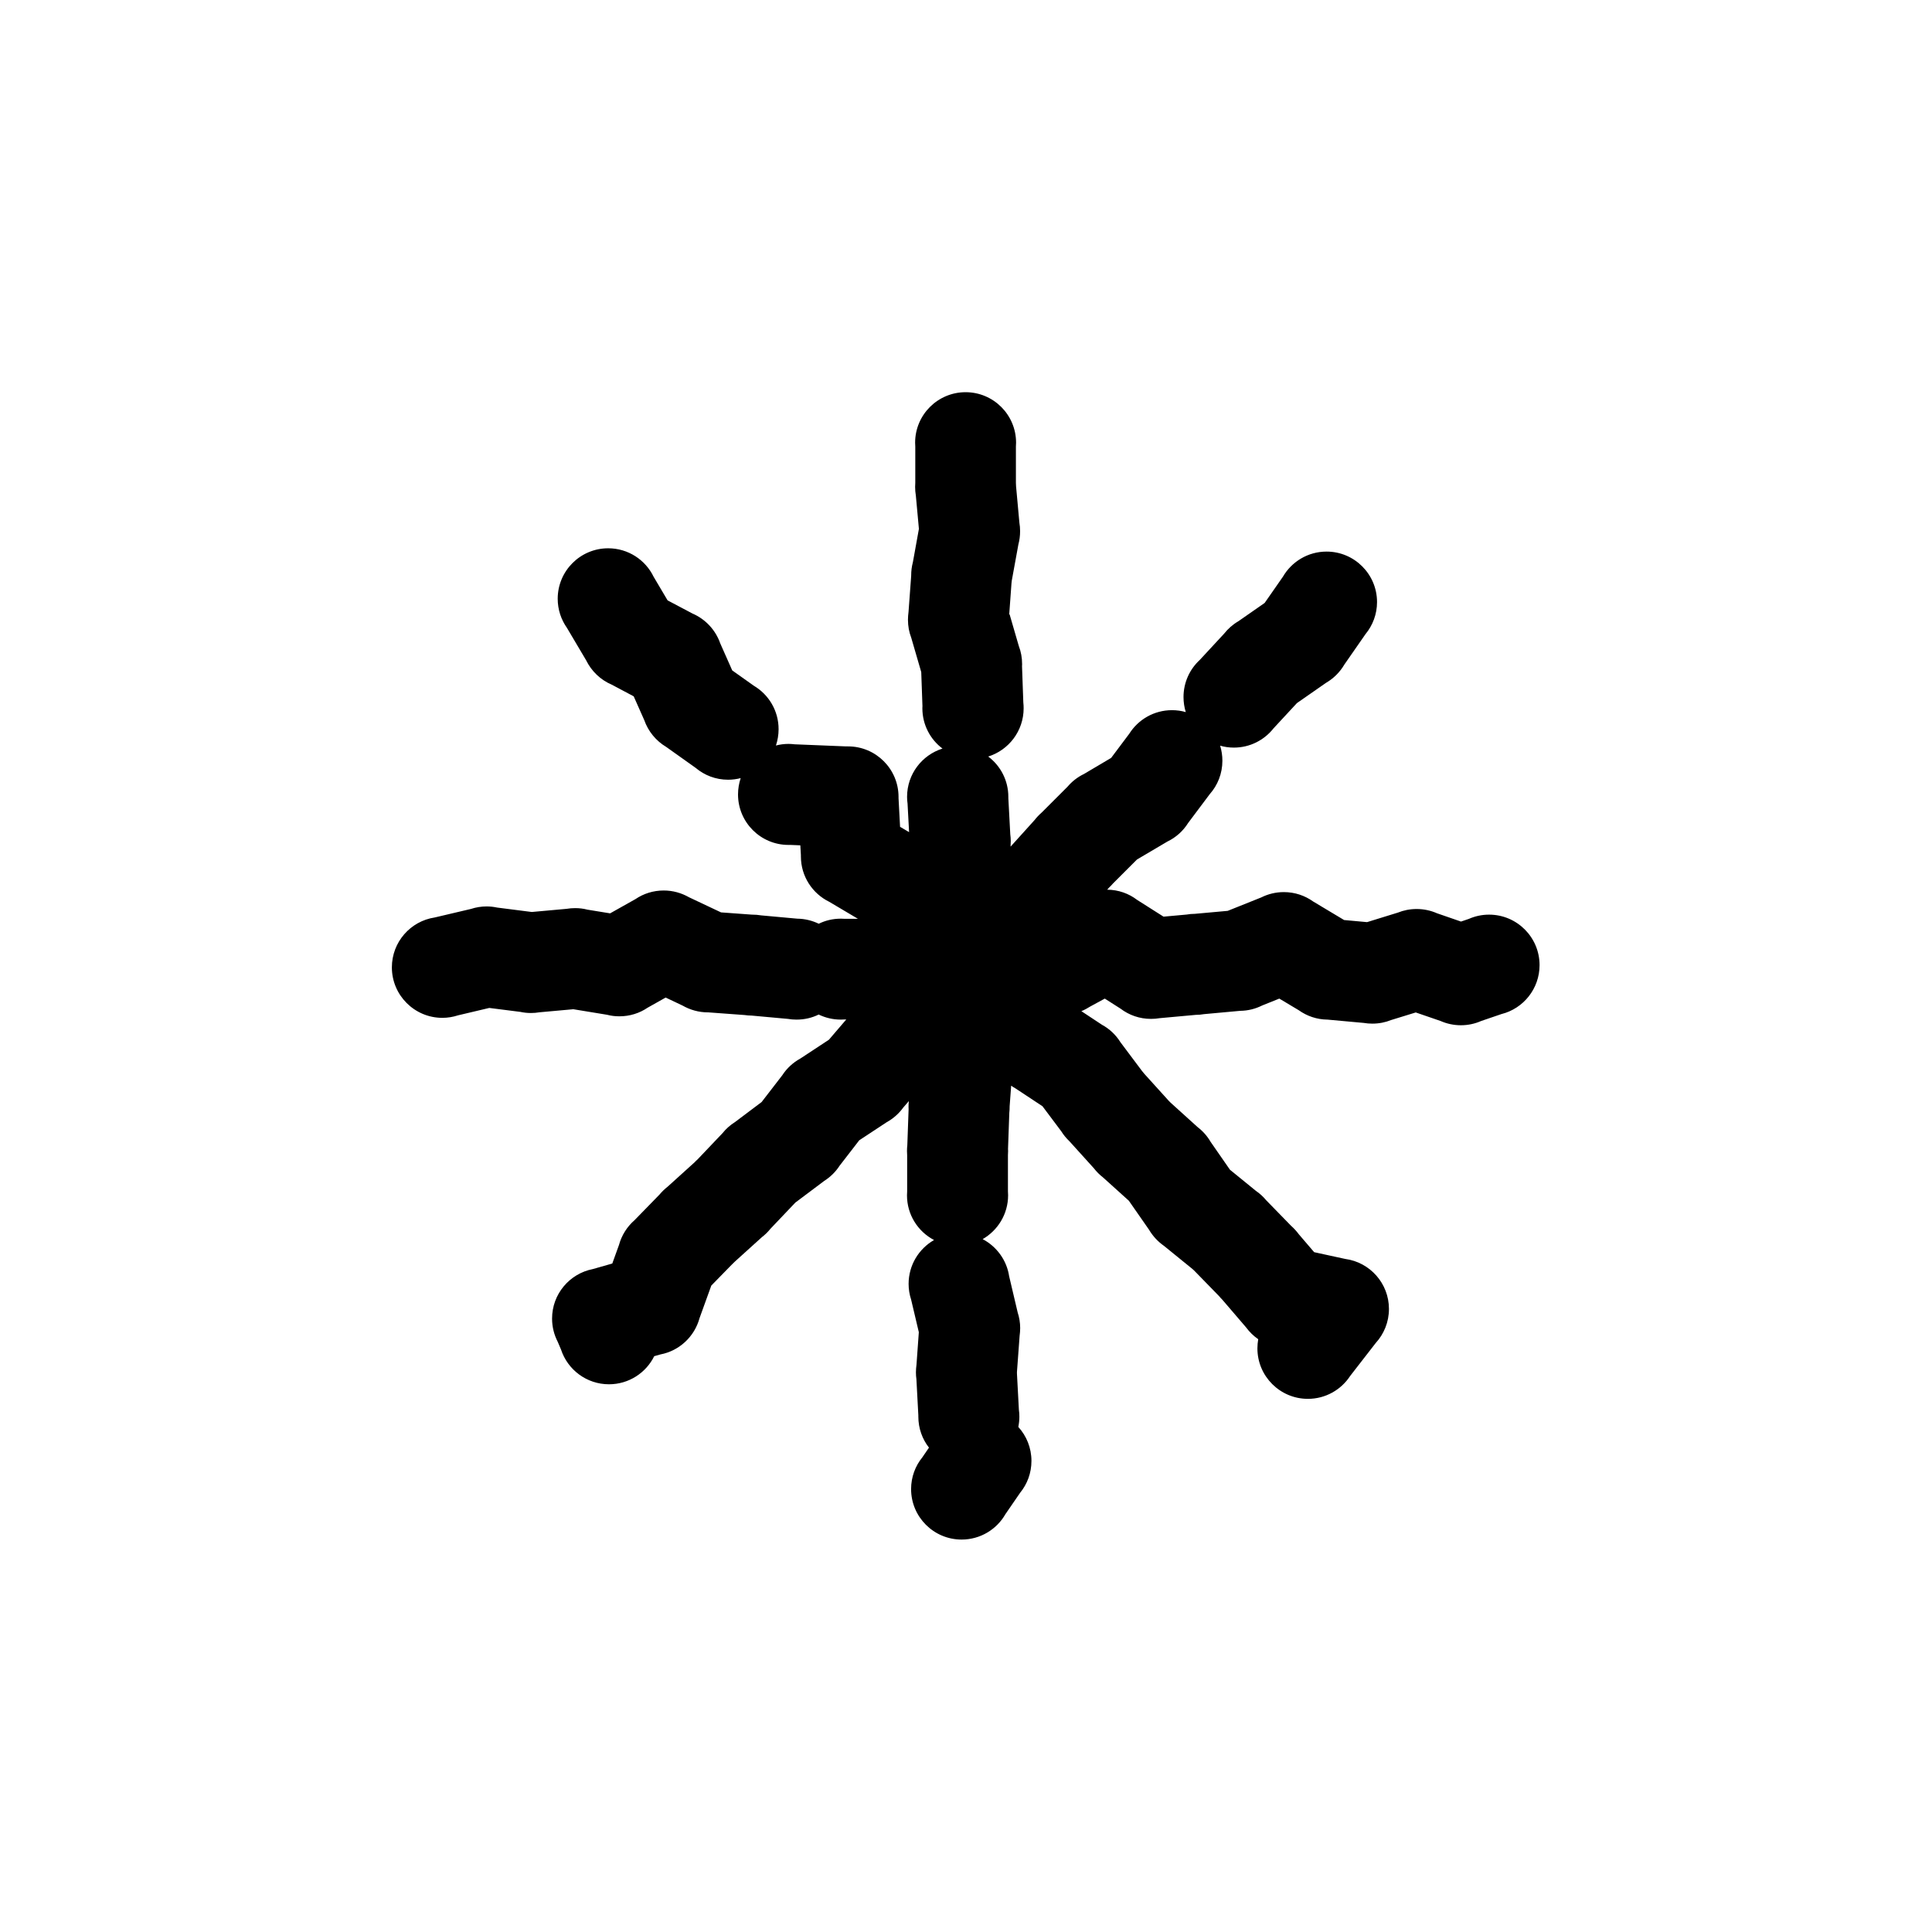
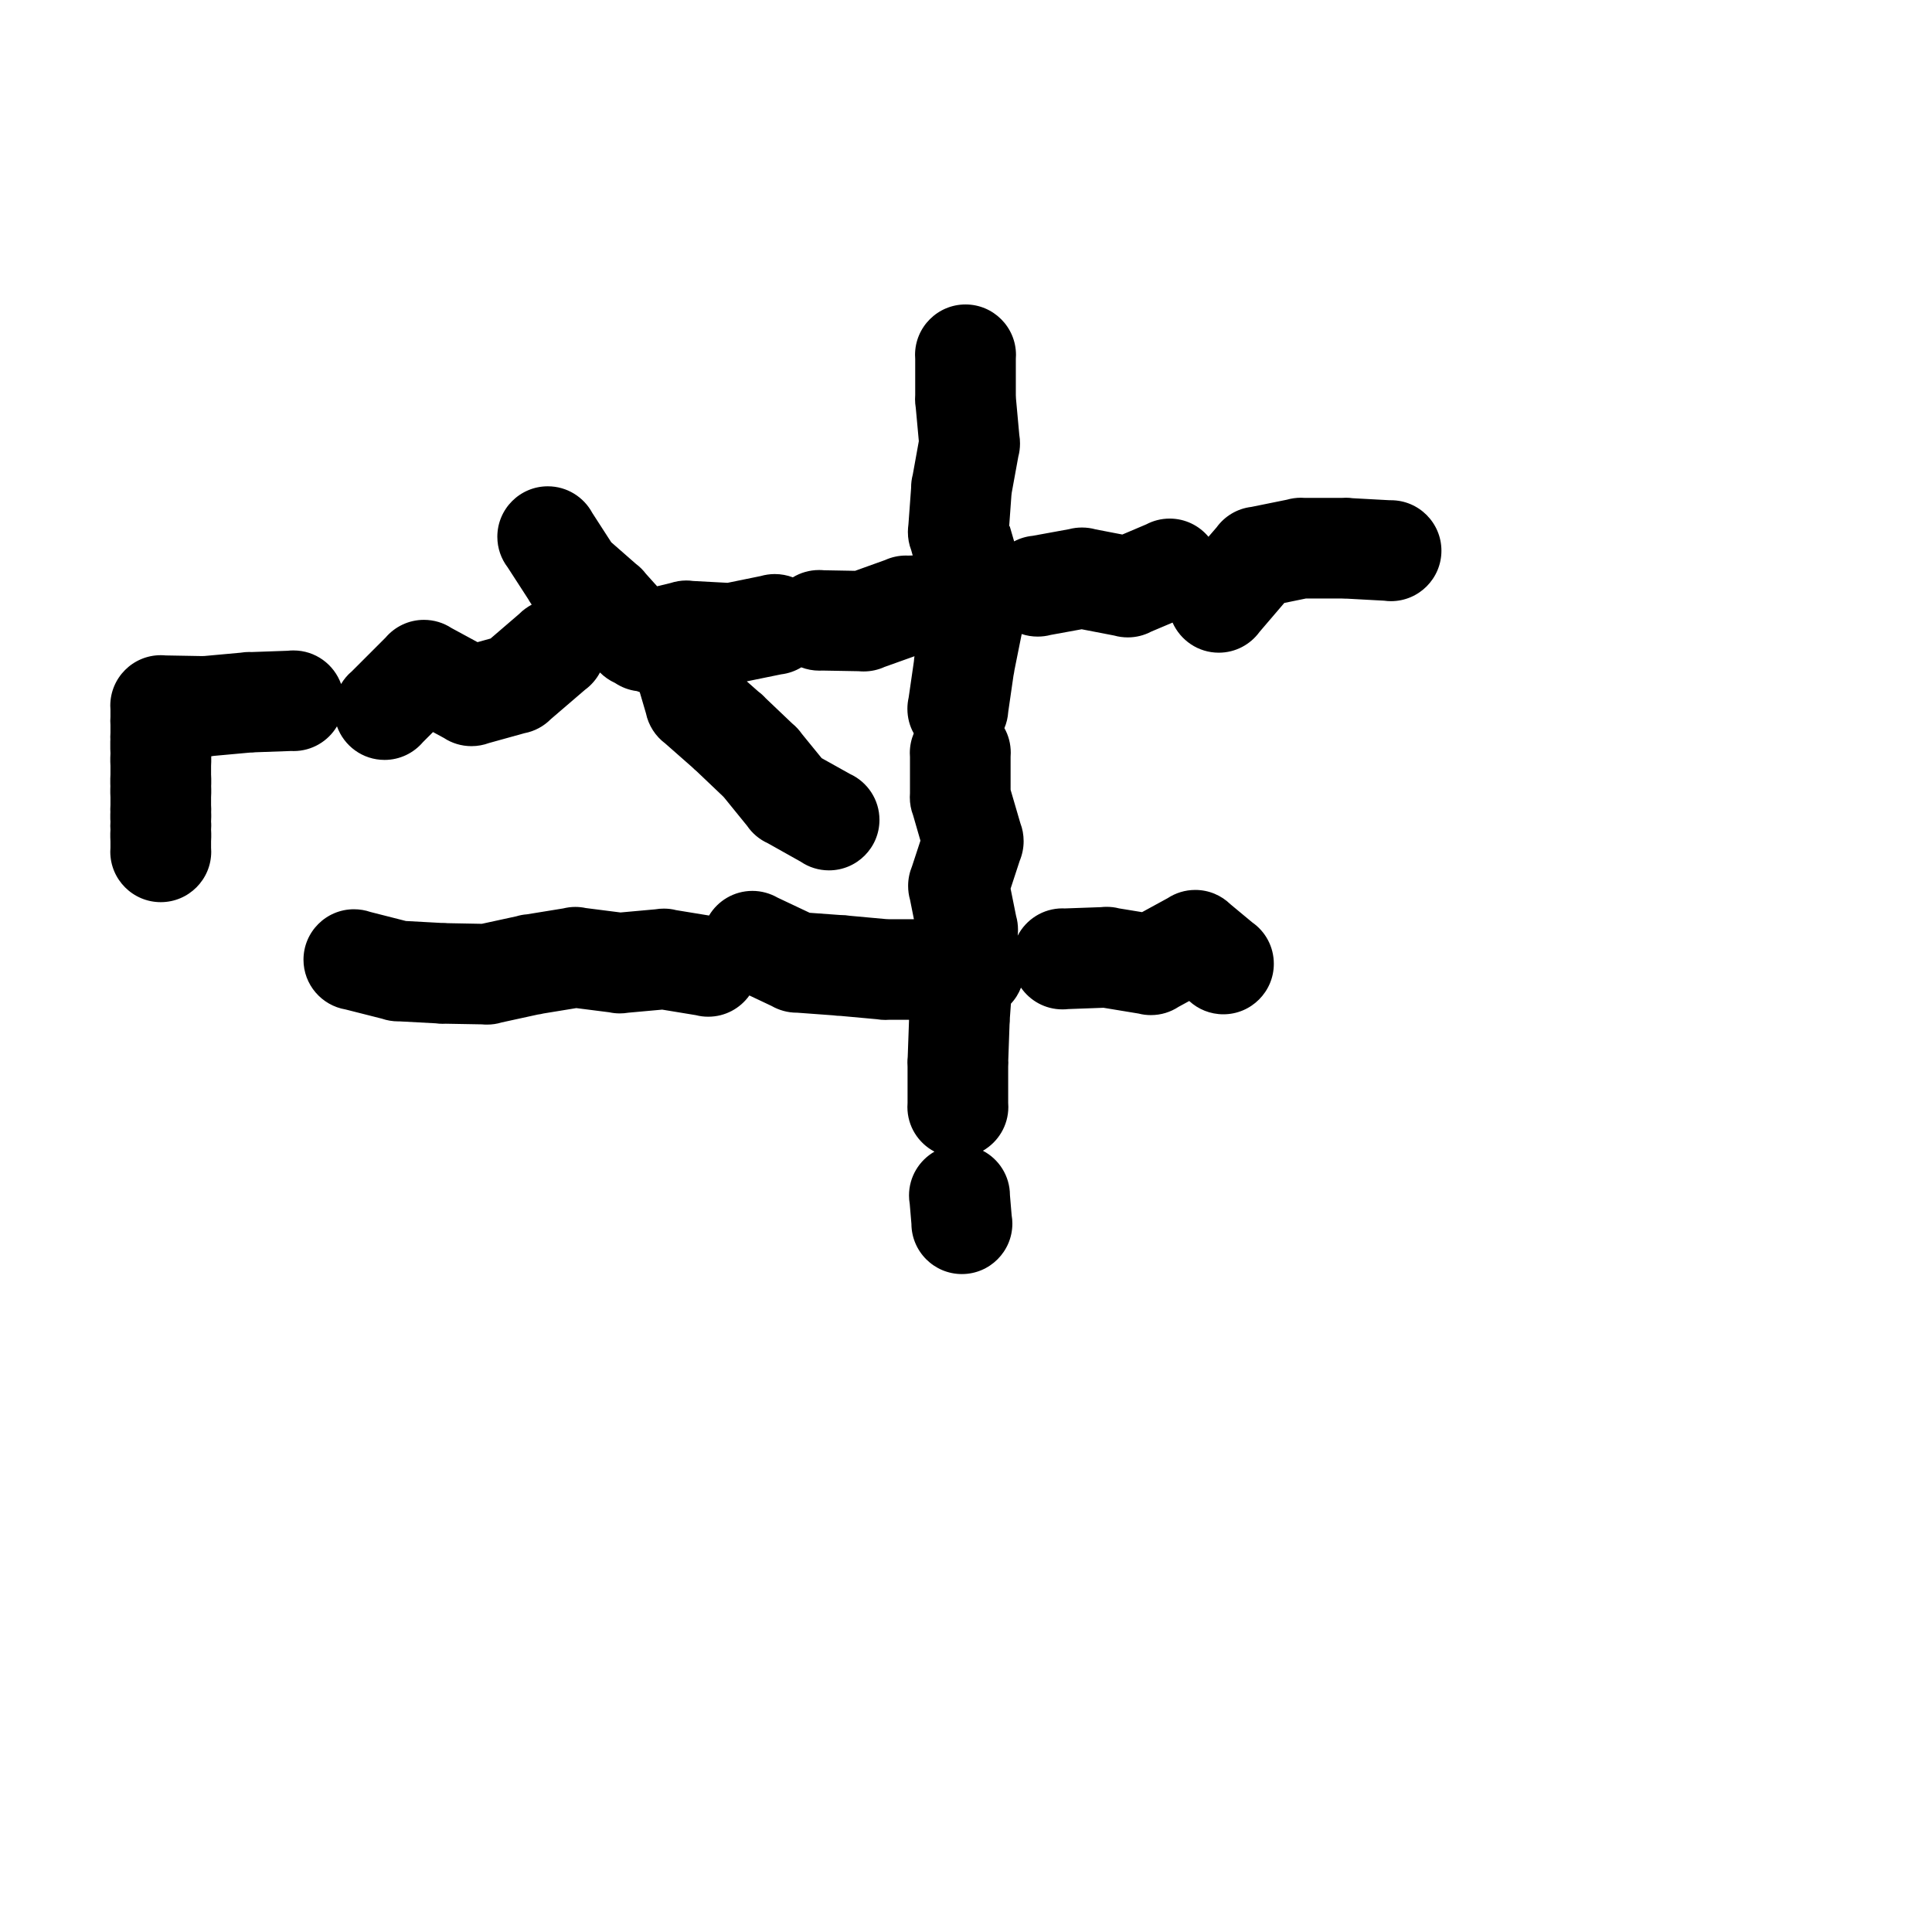
<svg xmlns="http://www.w3.org/2000/svg" viewBox="0 0 24 24" fill="currentColor" stroke="none">
-   <path d="M12.542,7.633c0.035,0.119 0.087,0.299 0.114,0.392c0.027,0.07 0.041,0.145 0.041,0.225c0,0.009 0,0.018 -0.001,0.027c0.004,0.109 0.012,0.339 0.016,0.449c0.003,0.024 0.004,0.049 0.004,0.073c0,0.281 -0.185,0.519 -0.44,0.599c0.152,0.114 0.25,0.296 0.25,0.501c0,0.005 0,0.011 0,0.016c0.006,0.109 0.019,0.339 0.024,0.449c0.004,0.028 0.006,0.056 0.006,0.085c0,0.017 -0.001,0.034 -0.002,0.05c0,0.006 0,0.011 0,0.018c0.076,-0.084 0.225,-0.25 0.297,-0.329c0.027,-0.035 0.058,-0.067 0.091,-0.096c0.078,-0.078 0.241,-0.241 0.319,-0.319c0.056,-0.066 0.125,-0.12 0.204,-0.158c0.08,-0.047 0.232,-0.137 0.338,-0.2c0.071,-0.095 0.171,-0.229 0.225,-0.3c0.111,-0.176 0.307,-0.293 0.531,-0.293c0.059,0 0.117,0.008 0.171,0.024c-0.018,-0.059 -0.028,-0.122 -0.028,-0.187c0,-0.182 0.078,-0.347 0.202,-0.461c0.074,-0.08 0.228,-0.246 0.302,-0.326c0.049,-0.062 0.109,-0.115 0.178,-0.155c0.077,-0.054 0.226,-0.157 0.326,-0.227c0.069,-0.1 0.173,-0.249 0.227,-0.326c0.109,-0.187 0.311,-0.312 0.542,-0.312c0.346,0 0.627,0.281 0.627,0.627c0,0.151 -0.054,0.29 -0.143,0.398c-0.063,0.091 -0.198,0.285 -0.262,0.377c-0.055,0.094 -0.133,0.173 -0.228,0.228c-0.087,0.061 -0.266,0.185 -0.362,0.252c-0.077,0.084 -0.22,0.237 -0.29,0.313c-0.115,0.146 -0.293,0.24 -0.493,0.24c-0.059,0 -0.117,-0.008 -0.171,-0.024c0.018,0.059 0.028,0.122 0.028,0.187c0,0.159 -0.059,0.305 -0.157,0.415c-0.066,0.087 -0.203,0.271 -0.269,0.359c-0.062,0.099 -0.151,0.179 -0.257,0.23c-0.09,0.053 -0.274,0.162 -0.378,0.223c-0.083,0.083 -0.227,0.227 -0.299,0.299c-0.015,0.017 -0.03,0.034 -0.047,0.049c-0.007,0.008 -0.016,0.017 -0.024,0.027c0.14,0.001 0.269,0.048 0.372,0.127c0.073,0.047 0.212,0.135 0.328,0.208c0.103,-0.009 0.218,-0.02 0.287,-0.026c0.033,-0.006 0.067,-0.009 0.101,-0.009c0.097,-0.009 0.291,-0.026 0.409,-0.037c0.119,-0.047 0.319,-0.128 0.417,-0.167c0.084,-0.042 0.179,-0.066 0.28,-0.066c0.136,0 0.262,0.043 0.365,0.117c0.086,0.052 0.262,0.157 0.384,0.23c0.089,0.008 0.199,0.018 0.285,0.026c0.119,-0.037 0.292,-0.09 0.382,-0.118c0.072,-0.029 0.151,-0.045 0.234,-0.045c0.09,0 0.176,0.019 0.253,0.053c0.07,0.024 0.191,0.066 0.298,0.103c0.036,-0.012 0.07,-0.024 0.097,-0.033c0.077,-0.034 0.162,-0.053 0.252,-0.053c0.346,0 0.627,0.281 0.627,0.627c0,0.293 -0.201,0.54 -0.473,0.608c-0.069,0.024 -0.183,0.063 -0.252,0.086c-0.077,0.034 -0.162,0.053 -0.252,0.053c-0.09,0 -0.176,-0.019 -0.253,-0.053c-0.072,-0.025 -0.199,-0.069 -0.308,-0.106c-0.108,0.033 -0.233,0.072 -0.305,0.094c-0.072,0.029 -0.151,0.045 -0.234,0.045c-0.037,0 -0.073,-0.003 -0.108,-0.009c-0.11,-0.01 -0.34,-0.031 -0.449,-0.041c-0.134,-0.001 -0.257,-0.045 -0.358,-0.117c-0.056,-0.034 -0.149,-0.089 -0.241,-0.144c-0.082,0.033 -0.162,0.065 -0.214,0.086c-0.082,0.041 -0.175,0.065 -0.273,0.066c-0.109,0.01 -0.339,0.031 -0.449,0.041c-0.033,0.006 -0.067,0.009 -0.101,0.009c-0.109,0.01 -0.339,0.031 -0.449,0.041c-0.035,0.006 -0.071,0.009 -0.108,0.009c-0.142,0 -0.273,-0.047 -0.378,-0.127c-0.047,-0.03 -0.12,-0.076 -0.196,-0.125c-0.071,0.039 -0.137,0.075 -0.182,0.099c-0.034,0.022 -0.07,0.041 -0.109,0.057c0.091,0.06 0.195,0.129 0.256,0.169c0.094,0.051 0.173,0.126 0.229,0.216c0.066,0.088 0.204,0.272 0.269,0.359c0.01,0.011 0.019,0.022 0.028,0.034c0.074,0.082 0.229,0.254 0.303,0.335c0.009,0.008 0.017,0.017 0.025,0.025c0.082,0.074 0.254,0.229 0.335,0.303c0.065,0.05 0.12,0.112 0.161,0.183c0.057,0.082 0.172,0.247 0.24,0.346c0.092,0.075 0.245,0.2 0.322,0.262c0.048,0.033 0.091,0.072 0.128,0.117c0.076,0.078 0.234,0.24 0.31,0.318c0.035,0.031 0.067,0.066 0.095,0.104c0.045,0.053 0.122,0.143 0.191,0.223c0.135,0.03 0.299,0.065 0.386,0.084c0.307,0.041 0.543,0.304 0.543,0.621c0,0.163 -0.062,0.311 -0.164,0.423c-0.075,0.096 -0.243,0.313 -0.318,0.41c-0.112,0.171 -0.305,0.284 -0.525,0.284c-0.346,0 -0.627,-0.281 -0.627,-0.627c0,-0.039 0.004,-0.077 0.01,-0.114c-0.058,-0.04 -0.109,-0.09 -0.151,-0.147c-0.072,-0.084 -0.223,-0.26 -0.295,-0.344c-0.014,-0.014 -0.028,-0.029 -0.041,-0.045c-0.076,-0.078 -0.234,-0.24 -0.31,-0.318c-0.007,-0.006 -0.014,-0.012 -0.021,-0.019c-0.085,-0.07 -0.266,-0.216 -0.352,-0.286c-0.076,-0.053 -0.14,-0.122 -0.187,-0.202c-0.06,-0.086 -0.182,-0.262 -0.25,-0.359c-0.086,-0.078 -0.243,-0.219 -0.319,-0.288c-0.044,-0.034 -0.083,-0.073 -0.117,-0.117c-0.074,-0.082 -0.229,-0.254 -0.303,-0.335c-0.038,-0.036 -0.072,-0.077 -0.1,-0.122c-0.056,-0.074 -0.163,-0.217 -0.234,-0.312c-0.102,-0.067 -0.257,-0.169 -0.336,-0.222c-0.018,-0.01 -0.036,-0.021 -0.053,-0.033c-0.007,0.096 -0.014,0.196 -0.019,0.258c0,0.002 0,0.003 0,0.005c0,0.025 -0.001,0.049 -0.004,0.073c-0.004,0.11 -0.012,0.34 -0.016,0.449c0,0.009 0.001,0.018 0.001,0.027c0,0.017 -0.001,0.034 -0.002,0.05c0,0.11 0,0.34 0,0.449c0.001,0.017 0.002,0.033 0.002,0.05c0,0.233 -0.127,0.436 -0.316,0.545c0.173,0.091 0.299,0.261 0.329,0.461c0.026,0.109 0.08,0.34 0.106,0.45c0.02,0.061 0.031,0.127 0.031,0.194c0,0.033 -0.003,0.065 -0.007,0.096c-0.008,0.11 -0.025,0.34 -0.033,0.449c0,0.002 0,0.003 0,0.005c0,0.005 0,0.011 0,0.016c0.006,0.109 0.019,0.339 0.024,0.449c0.004,0.028 0.006,0.056 0.006,0.085c0,0.044 -0.005,0.087 -0.013,0.128c0.101,0.111 0.163,0.259 0.163,0.422c0,0.15 -0.052,0.287 -0.14,0.395c-0.048,0.07 -0.134,0.196 -0.183,0.266c-0.108,0.189 -0.311,0.316 -0.545,0.316c-0.346,0 -0.627,-0.281 -0.627,-0.627c0,-0.15 0.052,-0.287 0.14,-0.395c0.022,-0.032 0.052,-0.075 0.082,-0.12c-0.083,-0.106 -0.132,-0.24 -0.132,-0.385c0,-0.005 0,-0.011 0,-0.016c-0.006,-0.109 -0.019,-0.339 -0.024,-0.449c-0.004,-0.028 -0.006,-0.056 -0.006,-0.085c0,-0.033 0.003,-0.065 0.007,-0.096c0.007,-0.096 0.021,-0.285 0.029,-0.403c-0.028,-0.119 -0.073,-0.309 -0.096,-0.406c-0.02,-0.061 -0.031,-0.127 -0.031,-0.194c0,-0.233 0.127,-0.436 0.316,-0.545c-0.2,-0.105 -0.336,-0.314 -0.336,-0.555c0,-0.017 0.001,-0.034 0.002,-0.05c0,-0.11 0,-0.34 0,-0.449c-0.001,-0.017 -0.002,-0.033 -0.002,-0.05c0,-0.025 0.001,-0.049 0.004,-0.073c0.004,-0.11 0.012,-0.34 0.016,-0.449c0,-0.009 -0.001,-0.018 -0.001,-0.027c0,-0.025 0.001,-0.049 0.004,-0.073c-0.027,0.031 -0.051,0.059 -0.07,0.081c-0.054,0.075 -0.125,0.137 -0.206,0.182c-0.081,0.053 -0.238,0.157 -0.34,0.224c-0.074,0.095 -0.187,0.242 -0.245,0.317c-0.049,0.076 -0.115,0.14 -0.192,0.189c-0.087,0.065 -0.269,0.202 -0.357,0.268c-0.076,0.08 -0.234,0.246 -0.309,0.325c-0.031,0.039 -0.067,0.074 -0.106,0.104c-0.082,0.074 -0.254,0.229 -0.335,0.303c-0.014,0.015 -0.028,0.028 -0.043,0.042c-0.059,0.061 -0.17,0.174 -0.251,0.257c-0.046,0.127 -0.113,0.311 -0.146,0.404c-0.062,0.229 -0.25,0.406 -0.485,0.451c-0.022,0.006 -0.049,0.014 -0.078,0.022c-0.102,0.207 -0.316,0.349 -0.562,0.349c-0.278,0 -0.514,-0.181 -0.596,-0.432c-0.012,-0.029 -0.027,-0.065 -0.04,-0.094c-0.045,-0.087 -0.071,-0.185 -0.071,-0.29c0,-0.305 0.218,-0.559 0.506,-0.615c0.057,-0.016 0.149,-0.042 0.242,-0.069c0.032,-0.088 0.063,-0.175 0.083,-0.23c0.033,-0.121 0.101,-0.228 0.193,-0.308c0.076,-0.078 0.234,-0.24 0.31,-0.318c0.03,-0.036 0.064,-0.069 0.101,-0.098c0.082,-0.074 0.254,-0.229 0.335,-0.303c0.012,-0.013 0.024,-0.025 0.037,-0.036c0.076,-0.08 0.235,-0.247 0.311,-0.327c0.043,-0.054 0.095,-0.1 0.154,-0.137c0.08,-0.06 0.237,-0.178 0.331,-0.249c0.073,-0.094 0.196,-0.253 0.257,-0.333c0.056,-0.087 0.134,-0.158 0.225,-0.208c0.084,-0.056 0.253,-0.167 0.354,-0.233c0.059,-0.069 0.148,-0.173 0.216,-0.252c-0.006,0 -0.012,0 -0.018,0c-0.017,0.001 -0.033,0.002 -0.05,0.002c-0.099,0 -0.192,-0.023 -0.275,-0.063c-0.083,0.041 -0.176,0.063 -0.275,0.063c-0.037,0 -0.073,-0.003 -0.108,-0.009c-0.11,-0.01 -0.34,-0.031 -0.449,-0.041c-0.03,0 -0.06,-0.003 -0.09,-0.007c-0.11,-0.008 -0.34,-0.025 -0.449,-0.033c-0.002,0 -0.003,0 -0.005,0c-0.114,0 -0.221,-0.031 -0.314,-0.084c-0.051,-0.024 -0.13,-0.061 -0.211,-0.1c-0.086,0.049 -0.171,0.097 -0.224,0.126c-0.1,0.068 -0.221,0.107 -0.351,0.107c-0.052,0 -0.103,-0.006 -0.152,-0.019c-0.101,-0.017 -0.304,-0.05 -0.42,-0.069c-0.117,0.011 -0.319,0.029 -0.42,0.038c-0.035,0.006 -0.071,0.009 -0.108,0.009c-0.045,0 -0.088,-0.005 -0.13,-0.014c-0.092,-0.012 -0.268,-0.034 -0.386,-0.049c-0.119,0.028 -0.297,0.07 -0.389,0.092c-0.061,0.02 -0.127,0.031 -0.194,0.031c-0.346,0 -0.627,-0.281 -0.627,-0.627c0,-0.314 0.231,-0.575 0.533,-0.62c0.109,-0.026 0.34,-0.08 0.45,-0.106c0.061,-0.02 0.127,-0.031 0.194,-0.031c0.045,0 0.088,0.005 0.13,0.014c0.104,0.013 0.317,0.04 0.431,0.055c0.115,-0.01 0.327,-0.03 0.431,-0.039c0.035,-0.006 0.071,-0.009 0.108,-0.009c0.052,0 0.103,0.006 0.152,0.019c0.067,0.011 0.18,0.029 0.282,0.046c0.112,-0.063 0.243,-0.137 0.315,-0.177c0.1,-0.068 0.221,-0.107 0.351,-0.107c0.114,0 0.221,0.031 0.314,0.084c0.092,0.043 0.277,0.131 0.398,0.188c0.119,0.009 0.293,0.021 0.384,0.028c0.002,0 0.003,0 0.005,0c0.037,0 0.073,0.003 0.108,0.009c0.11,0.01 0.34,0.031 0.449,0.041c0.096,0.001 0.187,0.024 0.268,0.063c0.083,-0.041 0.176,-0.063 0.275,-0.063c0.017,0 0.034,0.001 0.05,0.002c0.041,0 0.099,0 0.162,0c-0.106,-0.063 -0.272,-0.161 -0.356,-0.211c-0.209,-0.102 -0.353,-0.316 -0.353,-0.564c0,-0.005 0,-0.011 0,-0.016c-0.002,-0.032 -0.004,-0.074 -0.007,-0.122c-0.048,-0.002 -0.09,-0.004 -0.122,-0.005c-0.008,0 -0.016,0 -0.025,0c-0.346,0 -0.627,-0.281 -0.627,-0.627c0,-0.071 0.012,-0.139 0.033,-0.203c-0.05,0.013 -0.102,0.02 -0.156,0.02c-0.154,0 -0.294,-0.055 -0.403,-0.147c-0.089,-0.064 -0.277,-0.197 -0.367,-0.261c-0.126,-0.075 -0.223,-0.193 -0.272,-0.333c-0.031,-0.069 -0.084,-0.189 -0.131,-0.295c-0.098,-0.052 -0.209,-0.11 -0.273,-0.145c-0.139,-0.059 -0.252,-0.168 -0.318,-0.303c-0.058,-0.098 -0.18,-0.305 -0.238,-0.402c-0.072,-0.102 -0.115,-0.227 -0.115,-0.362c0,-0.346 0.281,-0.627 0.627,-0.627c0.248,0 0.463,0.144 0.564,0.353c0.041,0.069 0.114,0.193 0.174,0.294c0.106,0.056 0.236,0.125 0.308,0.163c0.161,0.069 0.288,0.204 0.346,0.371c0.035,0.078 0.099,0.222 0.149,0.336c0.092,0.066 0.205,0.146 0.269,0.191c0.184,0.109 0.307,0.31 0.307,0.539c0,0.071 -0.012,0.139 -0.033,0.203c0.05,-0.013 0.102,-0.02 0.156,-0.02c0.026,0 0.051,0.002 0.076,0.005c0.143,0.006 0.497,0.02 0.639,0.026c0.008,0 0.016,0 0.025,0c0.346,0 0.627,0.281 0.627,0.627c0,0.005 0,0.011 0,0.016c0.004,0.078 0.012,0.22 0.019,0.356c0.04,0.024 0.079,0.047 0.112,0.066c-0.006,-0.117 -0.015,-0.27 -0.019,-0.354c-0.004,-0.028 -0.006,-0.056 -0.006,-0.085c0,-0.281 0.185,-0.519 0.44,-0.599c-0.152,-0.114 -0.25,-0.296 -0.25,-0.501c0,-0.009 0,-0.018 0.001,-0.027c-0.004,-0.101 -0.011,-0.305 -0.015,-0.422c-0.034,-0.116 -0.094,-0.324 -0.124,-0.426c-0.027,-0.07 -0.041,-0.145 -0.041,-0.225c0,-0.033 0.003,-0.065 0.007,-0.096c0.008,-0.11 0.025,-0.34 0.033,-0.449c0,-0.002 0,-0.003 0,-0.005c0,-0.056 0.007,-0.111 0.021,-0.163c0.018,-0.1 0.054,-0.298 0.075,-0.415c-0.011,-0.118 -0.029,-0.315 -0.038,-0.414c-0.006,-0.035 -0.009,-0.071 -0.009,-0.108c0,-0.017 0.001,-0.034 0.002,-0.05c0,-0.11 0,-0.34 0,-0.449c-0.001,-0.017 -0.002,-0.033 -0.002,-0.05c0,-0.346 0.281,-0.627 0.627,-0.627c0.346,0 0.627,0.281 0.627,0.627c0,0.017 -0.001,0.034 -0.002,0.05c0,0.11 0,0.34 0,0.449c0.001,0.014 0.002,0.029 0.002,0.044c0.01,0.109 0.031,0.339 0.041,0.449c0.006,0.035 0.009,0.071 0.009,0.108c0,0.056 -0.007,0.111 -0.021,0.163c-0.02,0.11 -0.062,0.34 -0.082,0.449c-0.001,0.012 -0.003,0.023 -0.004,0.034c-0.007,0.092 -0.019,0.268 -0.028,0.387z" />
+   <path d="M12.542,6.533c0.016,0.056 0.036,0.125 0.056,0.192c0.07,-0.037 0.148,-0.061 0.231,-0.069c0.109,-0.02 0.339,-0.062 0.449,-0.082c0.052,-0.014 0.107,-0.021 0.163,-0.021c0.059,0 0.116,0.008 0.169,0.023c0.078,0.015 0.216,0.042 0.332,0.064c0.104,-0.044 0.227,-0.096 0.297,-0.126c0.087,-0.046 0.186,-0.072 0.291,-0.072c0.194,0 0.367,0.088 0.482,0.226c0.04,-0.047 0.075,-0.088 0.101,-0.117c0.1,-0.138 0.255,-0.233 0.432,-0.254c0.107,-0.022 0.331,-0.067 0.439,-0.089c0.056,-0.016 0.115,-0.025 0.176,-0.025c0.017,0 0.034,0.001 0.05,0.002c0.111,0 0.348,0 0.459,0c0.017,-0.001 0.033,-0.002 0.05,-0.002c0.029,0 0.057,0.002 0.084,0.006c0.112,0.006 0.348,0.019 0.459,0.025c0.006,0 0.011,0 0.017,0c0.346,0 0.627,0.281 0.627,0.627c0,0.346 -0.281,0.627 -0.627,0.627c-0.029,0 -0.057,-0.002 -0.084,-0.006c-0.112,-0.006 -0.348,-0.019 -0.459,-0.025c-0.006,0 -0.011,0 -0.017,0c-0.017,0 -0.034,-0.001 -0.05,-0.002c-0.107,0 -0.331,0 -0.447,0c-0.068,0.014 -0.173,0.035 -0.268,0.055c-0.106,0.124 -0.242,0.282 -0.307,0.359c-0.114,0.157 -0.299,0.259 -0.507,0.259c-0.256,0 -0.476,-0.154 -0.574,-0.374c-0.096,0.041 -0.202,0.085 -0.265,0.112c-0.087,0.046 -0.186,0.072 -0.291,0.072c-0.059,0 -0.116,-0.008 -0.169,-0.023c-0.095,-0.018 -0.28,-0.054 -0.404,-0.078c-0.119,0.022 -0.292,0.053 -0.384,0.07c-0.052,0.014 -0.107,0.021 -0.163,0.021c-0.069,0 -0.136,-0.011 -0.198,-0.032c-0.022,0.111 -0.068,0.339 -0.09,0.448c-0.003,0.023 -0.007,0.046 -0.012,0.068c-0.016,0.11 -0.049,0.34 -0.065,0.449c-0.005,0.072 -0.021,0.141 -0.048,0.204c0.051,0.09 0.079,0.195 0.079,0.306c0,0.017 -0.001,0.034 -0.002,0.05c0,0.098 0,0.292 0,0.41c0.034,0.118 0.092,0.316 0.121,0.414c0.027,0.07 0.041,0.145 0.041,0.225c0,0.086 -0.018,0.169 -0.049,0.244c-0.026,0.081 -0.075,0.229 -0.113,0.345c0.023,0.114 0.052,0.258 0.068,0.338c0.016,0.055 0.024,0.113 0.024,0.174c0,0.024 -0.001,0.048 -0.004,0.072c0.104,-0.201 0.315,-0.339 0.557,-0.339c0.009,0 0.018,0 0.027,0.001c0.109,-0.004 0.339,-0.012 0.449,-0.016c0.024,-0.003 0.049,-0.004 0.073,-0.004c0.052,0 0.103,0.006 0.152,0.019c0.069,0.011 0.184,0.03 0.287,0.047c0.112,-0.061 0.245,-0.133 0.317,-0.173c0.099,-0.065 0.217,-0.103 0.344,-0.103c0.17,0 0.324,0.068 0.437,0.178c0.07,0.058 0.202,0.167 0.272,0.226c0.162,0.113 0.267,0.301 0.267,0.514c0,0.346 -0.281,0.627 -0.627,0.627c-0.163,0 -0.312,-0.062 -0.424,-0.165c-0.052,0.028 -0.099,0.054 -0.132,0.072c-0.099,0.065 -0.217,0.103 -0.344,0.103c-0.052,0 -0.103,-0.006 -0.152,-0.019c-0.106,-0.017 -0.324,-0.053 -0.437,-0.072c-0.113,0.004 -0.331,0.012 -0.437,0.016c-0.024,0.003 -0.049,0.004 -0.073,0.004c-0.214,0 -0.402,-0.107 -0.515,-0.27c-0.029,0.074 -0.071,0.142 -0.125,0.199c-0.005,0.069 -0.01,0.134 -0.013,0.179c0,0.002 0,0.003 0,0.005c0,0.025 -0.001,0.049 -0.004,0.073c-0.004,0.11 -0.012,0.34 -0.016,0.449c0,0.009 0.001,0.018 0.001,0.027c0,0.017 -0.001,0.034 -0.002,0.05c0,0.11 0,0.34 0,0.449c0.001,0.017 0.002,0.033 0.002,0.05c0,0.233 -0.127,0.436 -0.316,0.545c0.199,0.104 0.335,0.312 0.336,0.552c0.006,0.069 0.015,0.18 0.021,0.249c0.006,0.034 0.009,0.069 0.009,0.104c0,0.346 -0.281,0.627 -0.627,0.627c-0.345,0 -0.625,-0.279 -0.627,-0.623c-0.006,-0.069 -0.015,-0.18 -0.021,-0.249c-0.006,-0.034 -0.009,-0.069 -0.009,-0.104c0,-0.233 0.127,-0.436 0.316,-0.545c-0.2,-0.105 -0.336,-0.314 -0.336,-0.555c0,-0.017 0.001,-0.034 0.002,-0.05c0,-0.11 0,-0.34 0,-0.449c-0.001,-0.017 -0.002,-0.033 -0.002,-0.05c0,-0.025 0.001,-0.049 0.004,-0.073c0.004,-0.11 0.012,-0.34 0.016,-0.449c0,-0.004 0,-0.008 0,-0.012c-0.091,0 -0.184,0 -0.243,0c-0.017,0.001 -0.033,0.002 -0.05,0.002c-0.037,0 -0.073,-0.003 -0.108,-0.009c-0.11,-0.01 -0.34,-0.031 -0.449,-0.041c-0.03,0 -0.06,-0.003 -0.09,-0.007c-0.11,-0.008 -0.34,-0.025 -0.449,-0.033c-0.002,0 -0.003,0 -0.005,0c-0.114,0 -0.221,-0.031 -0.314,-0.084c-0.064,-0.03 -0.174,-0.082 -0.275,-0.13c-0.114,0.16 -0.3,0.264 -0.511,0.264c-0.052,0 -0.103,-0.006 -0.152,-0.019c-0.101,-0.017 -0.304,-0.05 -0.42,-0.069c-0.117,0.011 -0.319,0.029 -0.42,0.038c-0.035,0.006 -0.071,0.009 -0.108,0.009c-0.045,0 -0.088,-0.005 -0.13,-0.014c-0.098,-0.012 -0.29,-0.037 -0.409,-0.052c-0.118,0.019 -0.311,0.051 -0.409,0.067c-0.022,0.006 -0.045,0.01 -0.069,0.013c-0.109,0.024 -0.339,0.074 -0.449,0.098c-0.058,0.018 -0.12,0.027 -0.184,0.027c-0.021,0 -0.042,-0.001 -0.062,-0.003c-0.11,-0.002 -0.34,-0.006 -0.449,-0.008c-0.013,0.001 -0.026,0.001 -0.039,0.001c-0.029,0 -0.057,-0.002 -0.085,-0.006c-0.11,-0.006 -0.34,-0.019 -0.449,-0.024c-0.005,0 -0.011,0 -0.016,0c-0.072,0 -0.141,-0.012 -0.205,-0.034c-0.11,-0.028 -0.341,-0.087 -0.45,-0.114c-0.297,-0.05 -0.523,-0.308 -0.523,-0.618c0,-0.346 0.281,-0.627 0.627,-0.627c0.072,0 0.141,0.012 0.205,0.034c0.107,0.027 0.328,0.083 0.44,0.112c0.113,0.006 0.333,0.018 0.439,0.024c0.005,0 0.011,0 0.016,0c0.021,0 0.042,0.001 0.062,0.003c0.103,0.002 0.31,0.006 0.426,0.008c0.116,-0.025 0.325,-0.071 0.428,-0.093c0.043,-0.013 0.087,-0.022 0.133,-0.025c0.109,-0.018 0.339,-0.055 0.449,-0.073c0.049,-0.012 0.1,-0.019 0.152,-0.019c0.045,0 0.088,0.005 0.13,0.014c0.104,0.013 0.317,0.04 0.431,0.055c0.115,-0.01 0.327,-0.03 0.431,-0.039c0.035,-0.006 0.071,-0.009 0.108,-0.009c0.052,0 0.103,0.006 0.152,0.019c0.098,0.016 0.291,0.048 0.409,0.067c0.109,-0.183 0.31,-0.306 0.538,-0.306c0.114,0 0.221,0.031 0.314,0.084c0.092,0.043 0.277,0.131 0.398,0.188c0.119,0.009 0.293,0.021 0.384,0.028c0.002,0 0.003,0 0.005,0c0.037,0 0.073,0.003 0.108,0.009c0.11,0.01 0.34,0.031 0.449,0.041c0.015,0 0.029,0.001 0.044,0.002c0.072,0 0.197,0 0.305,0c-0.018,-0.09 -0.037,-0.183 -0.048,-0.241c-0.016,-0.055 -0.024,-0.113 -0.024,-0.174c0,-0.086 0.018,-0.169 0.049,-0.244c0.024,-0.074 0.067,-0.206 0.104,-0.317c-0.032,-0.11 -0.07,-0.24 -0.091,-0.315c-0.027,-0.07 -0.041,-0.145 -0.041,-0.225c0,-0.017 0.001,-0.034 0.002,-0.05c0,-0.11 0,-0.34 0,-0.449c-0.001,-0.017 -0.002,-0.033 -0.002,-0.05c0,-0.087 0.018,-0.169 0.049,-0.244c-0.051,-0.09 -0.079,-0.195 -0.079,-0.306c0,-0.049 0.006,-0.096 0.016,-0.141c0.016,-0.11 0.049,-0.34 0.065,-0.449c0.001,-0.021 0.004,-0.042 0.007,-0.062c-0.115,0.041 -0.283,0.102 -0.372,0.133c-0.079,0.036 -0.167,0.056 -0.26,0.056c-0.021,0 -0.042,-0.001 -0.062,-0.003c-0.11,-0.002 -0.34,-0.006 -0.449,-0.008c-0.013,0.001 -0.026,0.001 -0.039,0.001c-0.079,0 -0.155,-0.015 -0.224,-0.041c-0.075,0.046 -0.16,0.076 -0.251,0.087c-0.103,0.021 -0.314,0.064 -0.426,0.087c0.056,0.049 0.109,0.096 0.145,0.128c0.034,0.025 0.064,0.053 0.092,0.084c0.08,0.076 0.247,0.235 0.327,0.311c0.047,0.038 0.088,0.083 0.123,0.133c0.057,0.071 0.167,0.205 0.243,0.298c0.109,0.061 0.268,0.15 0.351,0.196c0.216,0.099 0.367,0.317 0.367,0.571c0,0.346 -0.281,0.627 -0.627,0.627c-0.129,0 -0.25,-0.039 -0.35,-0.107c-0.099,-0.055 -0.311,-0.174 -0.41,-0.23c-0.104,-0.047 -0.193,-0.122 -0.257,-0.216c-0.07,-0.086 -0.217,-0.266 -0.286,-0.352c-0.005,-0.005 -0.009,-0.01 -0.014,-0.015c-0.08,-0.076 -0.247,-0.235 -0.327,-0.311c-0.02,-0.016 -0.038,-0.033 -0.056,-0.051c-0.082,-0.072 -0.253,-0.222 -0.334,-0.294c-0.121,-0.09 -0.208,-0.223 -0.24,-0.376c-0.018,-0.061 -0.048,-0.162 -0.077,-0.262c-0.012,-0.005 -0.024,-0.009 -0.036,-0.013c-0.099,-0.012 -0.191,-0.048 -0.271,-0.101c-0.07,-0.032 -0.133,-0.076 -0.187,-0.13c-0.045,0.085 -0.109,0.159 -0.186,0.215c-0.098,0.084 -0.326,0.28 -0.424,0.364c-0.087,0.088 -0.201,0.151 -0.328,0.175c-0.107,0.03 -0.332,0.092 -0.44,0.122c-0.068,0.025 -0.141,0.039 -0.218,0.039c-0.126,0 -0.244,-0.037 -0.343,-0.102c-0.034,-0.019 -0.082,-0.044 -0.135,-0.073c-0.049,0.049 -0.094,0.094 -0.125,0.125c-0.115,0.135 -0.286,0.221 -0.477,0.221c-0.273,0 -0.504,-0.174 -0.591,-0.417c-0.109,0.184 -0.31,0.307 -0.539,0.307c-0.009,0 -0.018,0 -0.027,-0.001c-0.109,0.004 -0.339,0.012 -0.449,0.016c-0.022,0.003 -0.044,0.004 -0.067,0.004c-0.109,0.01 -0.339,0.031 -0.449,0.041c-0.01,0.002 -0.021,0.003 -0.031,0.005c0,0.006 0,0.012 0,0.018c0,0.008 0,0.017 0,0.025c0,0.008 0,0.017 0,0.025c0,0.017 -0.001,0.034 -0.002,0.05c0,0.037 0,0.077 0,0.109c0.001,0.017 0.002,0.033 0.002,0.05c0,0.002 0,0.003 0,0.005c0,0.002 0,0.003 0,0.005c0,0.008 0,0.017 0,0.025c0,0.008 0,0.017 0,0.025c0,0.012 0,0.023 -0.001,0.035c0.001,0.012 0.001,0.023 0.001,0.035c0,0.008 0,0.017 0,0.025c0,0.008 0,0.017 0,0.025c0,0.017 -0.001,0.034 -0.002,0.05c0,0.029 0,0.064 0,0.099c0.001,0.017 0.002,0.033 0.002,0.05c0,0.012 0,0.023 -0.001,0.035c0.001,0.012 0.001,0.023 0.001,0.035c0,0.003 0,0.007 0,0.01c0,0.003 0,0.007 0,0.01c0,0.002 0,0.003 0,0.005c0,0.002 0,0.003 0,0.005c0,0.019 -0.001,0.037 -0.002,0.055c0.002,0.018 0.002,0.036 0.002,0.055c0,0.015 -0.001,0.03 -0.002,0.045c0.001,0.015 0.002,0.03 0.002,0.045c0,0.008 0,0.017 0,0.025c0,0.008 0,0.017 0,0.025c0,0.017 -0.001,0.034 -0.002,0.05c0,0.025 0,0.054 0,0.079c0.001,0.017 0.002,0.033 0.002,0.05c0,0.346 -0.281,0.627 -0.627,0.627c-0.346,0 -0.627,-0.281 -0.627,-0.627c0,-0.017 0.001,-0.034 0.002,-0.05c0,-0.025 0,-0.054 0,-0.079c-0.001,-0.017 -0.002,-0.033 -0.002,-0.05c0,-0.008 0,-0.017 0,-0.025c0,-0.008 0,-0.017 0,-0.025c0,-0.015 0.001,-0.03 0.002,-0.045c-0.001,-0.015 -0.002,-0.03 -0.002,-0.045c0,-0.019 0.001,-0.037 0.002,-0.055c-0.002,-0.018 -0.002,-0.036 -0.002,-0.055c0,-0.002 0,-0.003 0,-0.005c0,-0.002 0,-0.003 0,-0.005c0,-0.003 0,-0.007 0,-0.01c0,-0.003 0,-0.007 0,-0.01c0,-0.012 0,-0.023 0.001,-0.035c-0.001,-0.012 -0.001,-0.023 -0.001,-0.035c0,-0.017 0.001,-0.034 0.002,-0.05c0,-0.035 0,-0.071 0,-0.099c-0.001,-0.017 -0.002,-0.033 -0.002,-0.05c0,-0.008 0,-0.017 0,-0.025c0,-0.008 0,-0.017 0,-0.025c0,-0.012 0,-0.023 0.001,-0.035c-0.001,-0.012 -0.001,-0.023 -0.001,-0.035c0,-0.008 0,-0.017 0,-0.025c0,-0.008 0,-0.017 0,-0.025c0,-0.002 0,-0.003 0,-0.005c0,-0.002 0,-0.003 0,-0.005c0,-0.017 0.001,-0.034 0.002,-0.05c0,-0.032 0,-0.072 0,-0.109c-0.001,-0.017 -0.002,-0.033 -0.002,-0.05c0,-0.008 0,-0.017 0,-0.025c0,-0.008 0,-0.017 0,-0.025c0,-0.017 0.001,-0.034 0.002,-0.05c0,-0.003 0,-0.006 0,-0.009c-0.001,-0.017 -0.002,-0.033 -0.002,-0.05c0,-0.007 0,-0.013 0,-0.02c0,-0.007 0,-0.013 0,-0.02c0,-0.003 0,-0.007 0,-0.01c0,-0.003 0,-0.007 0,-0.01c0,-0.005 0,-0.01 0,-0.015c0,-0.005 0,-0.01 0,-0.015c0,-0.01 0,-0.02 0.001,-0.03c0,-0.01 -0.001,-0.02 -0.001,-0.03c0,-0.017 0.001,-0.034 0.002,-0.05c0,-0.031 0,-0.068 0,-0.099c-0.001,-0.017 -0.002,-0.033 -0.002,-0.05c0,-0.017 0.001,-0.034 0.002,-0.05c0,-0.028 0,-0.061 0,-0.089c-0.001,-0.017 -0.002,-0.033 -0.002,-0.05c0,-0.346 0.281,-0.627 0.627,-0.627c0.021,0 0.042,0.001 0.062,0.003c0.11,0.002 0.34,0.006 0.449,0.008c0.011,-0.001 0.021,-0.001 0.032,-0.001c0.109,-0.01 0.339,-0.031 0.449,-0.041c0.035,-0.006 0.071,-0.009 0.108,-0.009c0.009,0 0.018,0 0.027,0.001c0.109,-0.004 0.339,-0.012 0.449,-0.016c0.024,-0.003 0.049,-0.004 0.073,-0.004c0.273,0 0.504,0.174 0.591,0.417c0.035,-0.059 0.08,-0.113 0.133,-0.157c0.095,-0.095 0.324,-0.324 0.419,-0.419c0.115,-0.135 0.286,-0.221 0.477,-0.221c0.126,0 0.244,0.037 0.343,0.102c0.072,0.039 0.206,0.111 0.323,0.175c0.056,-0.015 0.113,-0.031 0.162,-0.045c0.112,-0.096 0.277,-0.238 0.356,-0.306c0.045,-0.046 0.098,-0.084 0.155,-0.115c-0.016,-0.022 -0.03,-0.045 -0.043,-0.068c-0.062,-0.096 -0.193,-0.299 -0.255,-0.394c-0.081,-0.106 -0.129,-0.238 -0.129,-0.381c0,-0.346 0.281,-0.627 0.627,-0.627c0.239,0 0.447,0.134 0.553,0.331c0.056,0.086 0.168,0.261 0.235,0.364c0.088,0.077 0.233,0.205 0.307,0.269c0.047,0.035 0.088,0.076 0.123,0.122c0.035,0.038 0.087,0.096 0.14,0.156c0.063,-0.015 0.123,-0.03 0.165,-0.04c0.062,-0.02 0.128,-0.032 0.197,-0.032c0.029,0 0.057,0.002 0.084,0.006c0.103,0.005 0.31,0.017 0.429,0.023c0.115,-0.023 0.311,-0.063 0.411,-0.084c0.056,-0.016 0.115,-0.025 0.176,-0.025c0.079,0 0.155,0.015 0.224,0.041c0.095,-0.058 0.207,-0.091 0.326,-0.091c0.021,0 0.042,0.001 0.062,0.003c0.091,0.002 0.266,0.005 0.385,0.007c0.115,-0.041 0.285,-0.102 0.373,-0.134c0.079,-0.036 0.167,-0.056 0.26,-0.056c0.009,0 0.018,0 0.027,0.001c0.016,-0.001 0.035,-0.001 0.056,-0.002c-0.007,-0.025 -0.014,-0.048 -0.019,-0.067c-0.027,-0.07 -0.041,-0.145 -0.041,-0.225c0,-0.033 0.003,-0.065 0.007,-0.096c0.008,-0.11 0.025,-0.34 0.033,-0.449c0,-0.002 0,-0.003 0,-0.005c0,-0.056 0.007,-0.111 0.021,-0.163c0.018,-0.1 0.054,-0.298 0.075,-0.415c-0.011,-0.118 -0.029,-0.315 -0.038,-0.414c-0.006,-0.035 -0.009,-0.071 -0.009,-0.108c0,-0.017 0.001,-0.034 0.002,-0.05c0,-0.11 0,-0.34 0,-0.449c-0.001,-0.017 -0.002,-0.033 -0.002,-0.05c0,-0.346 0.281,-0.627 0.627,-0.627c0.346,0 0.627,0.281 0.627,0.627c0,0.017 -0.001,0.034 -0.002,0.05c0,0.11 0,0.34 0,0.449c0.001,0.014 0.002,0.029 0.002,0.044c0.01,0.109 0.031,0.339 0.041,0.449c0.006,0.035 0.009,0.071 0.009,0.108c0,0.056 -0.007,0.111 -0.021,0.163c-0.02,0.11 -0.062,0.34 -0.082,0.449c-0.001,0.012 -0.003,0.023 -0.004,0.034c-0.007,0.092 -0.019,0.268 -0.028,0.387z" />
</svg>
